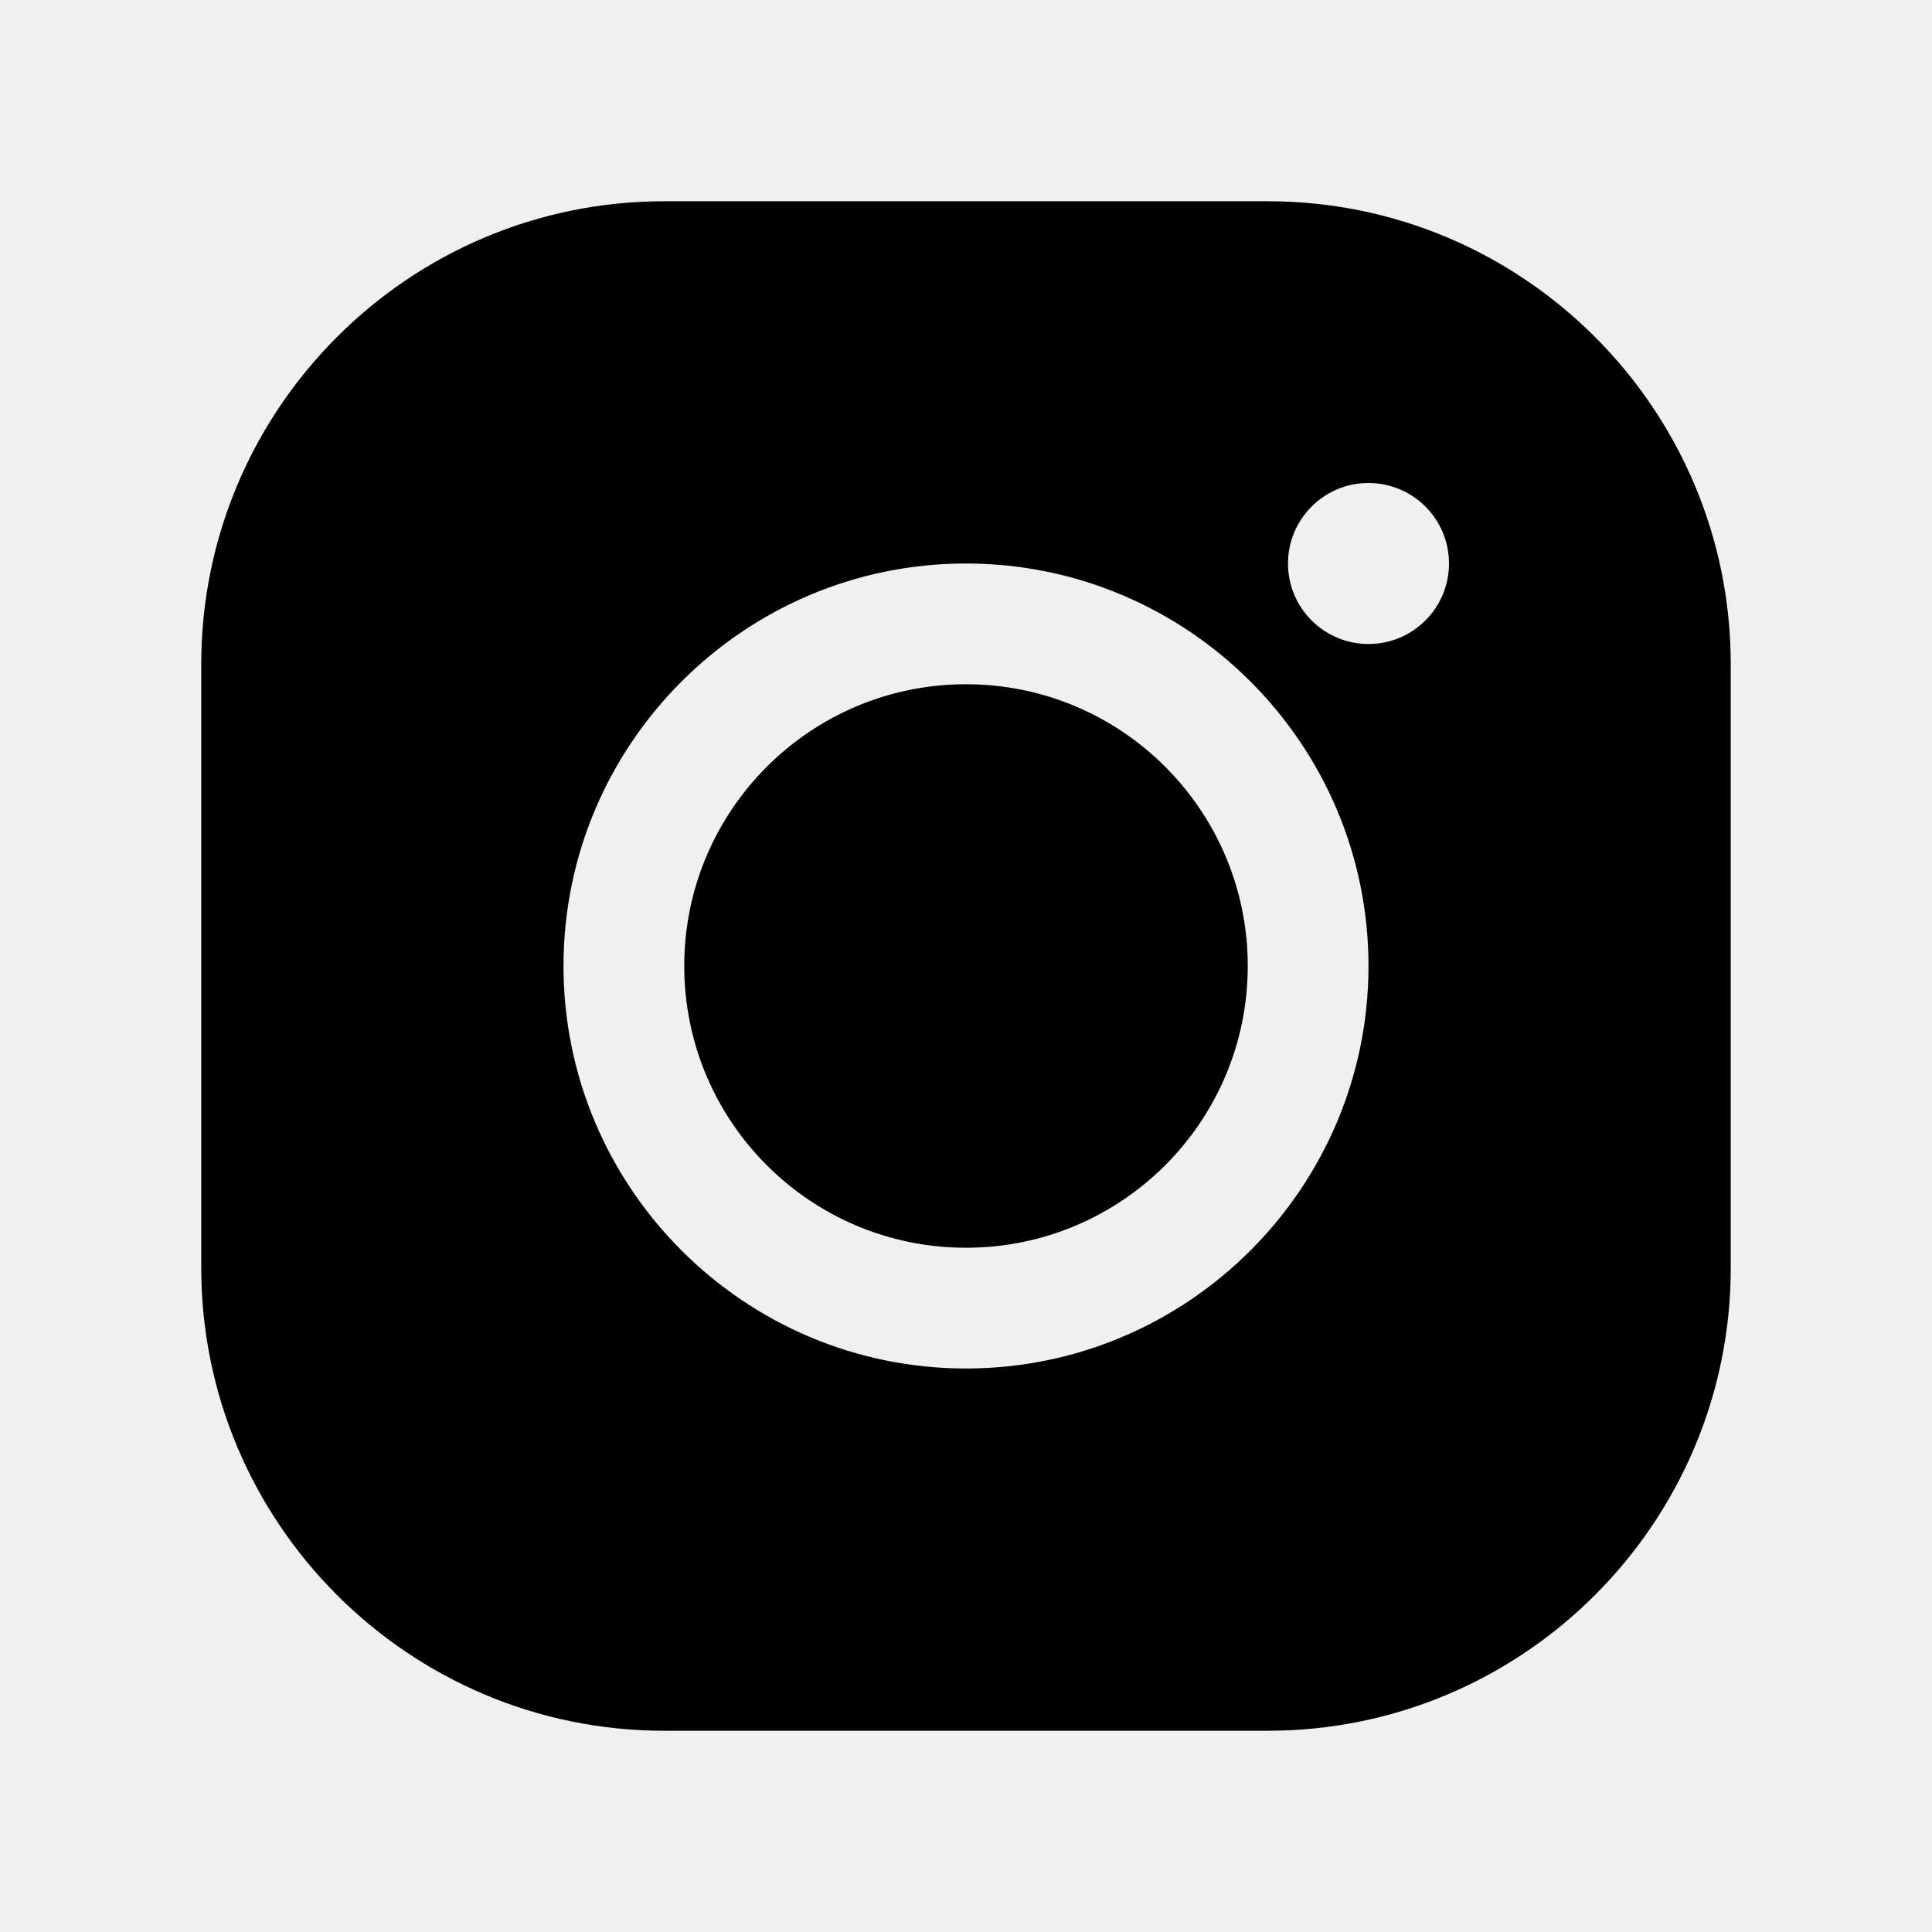
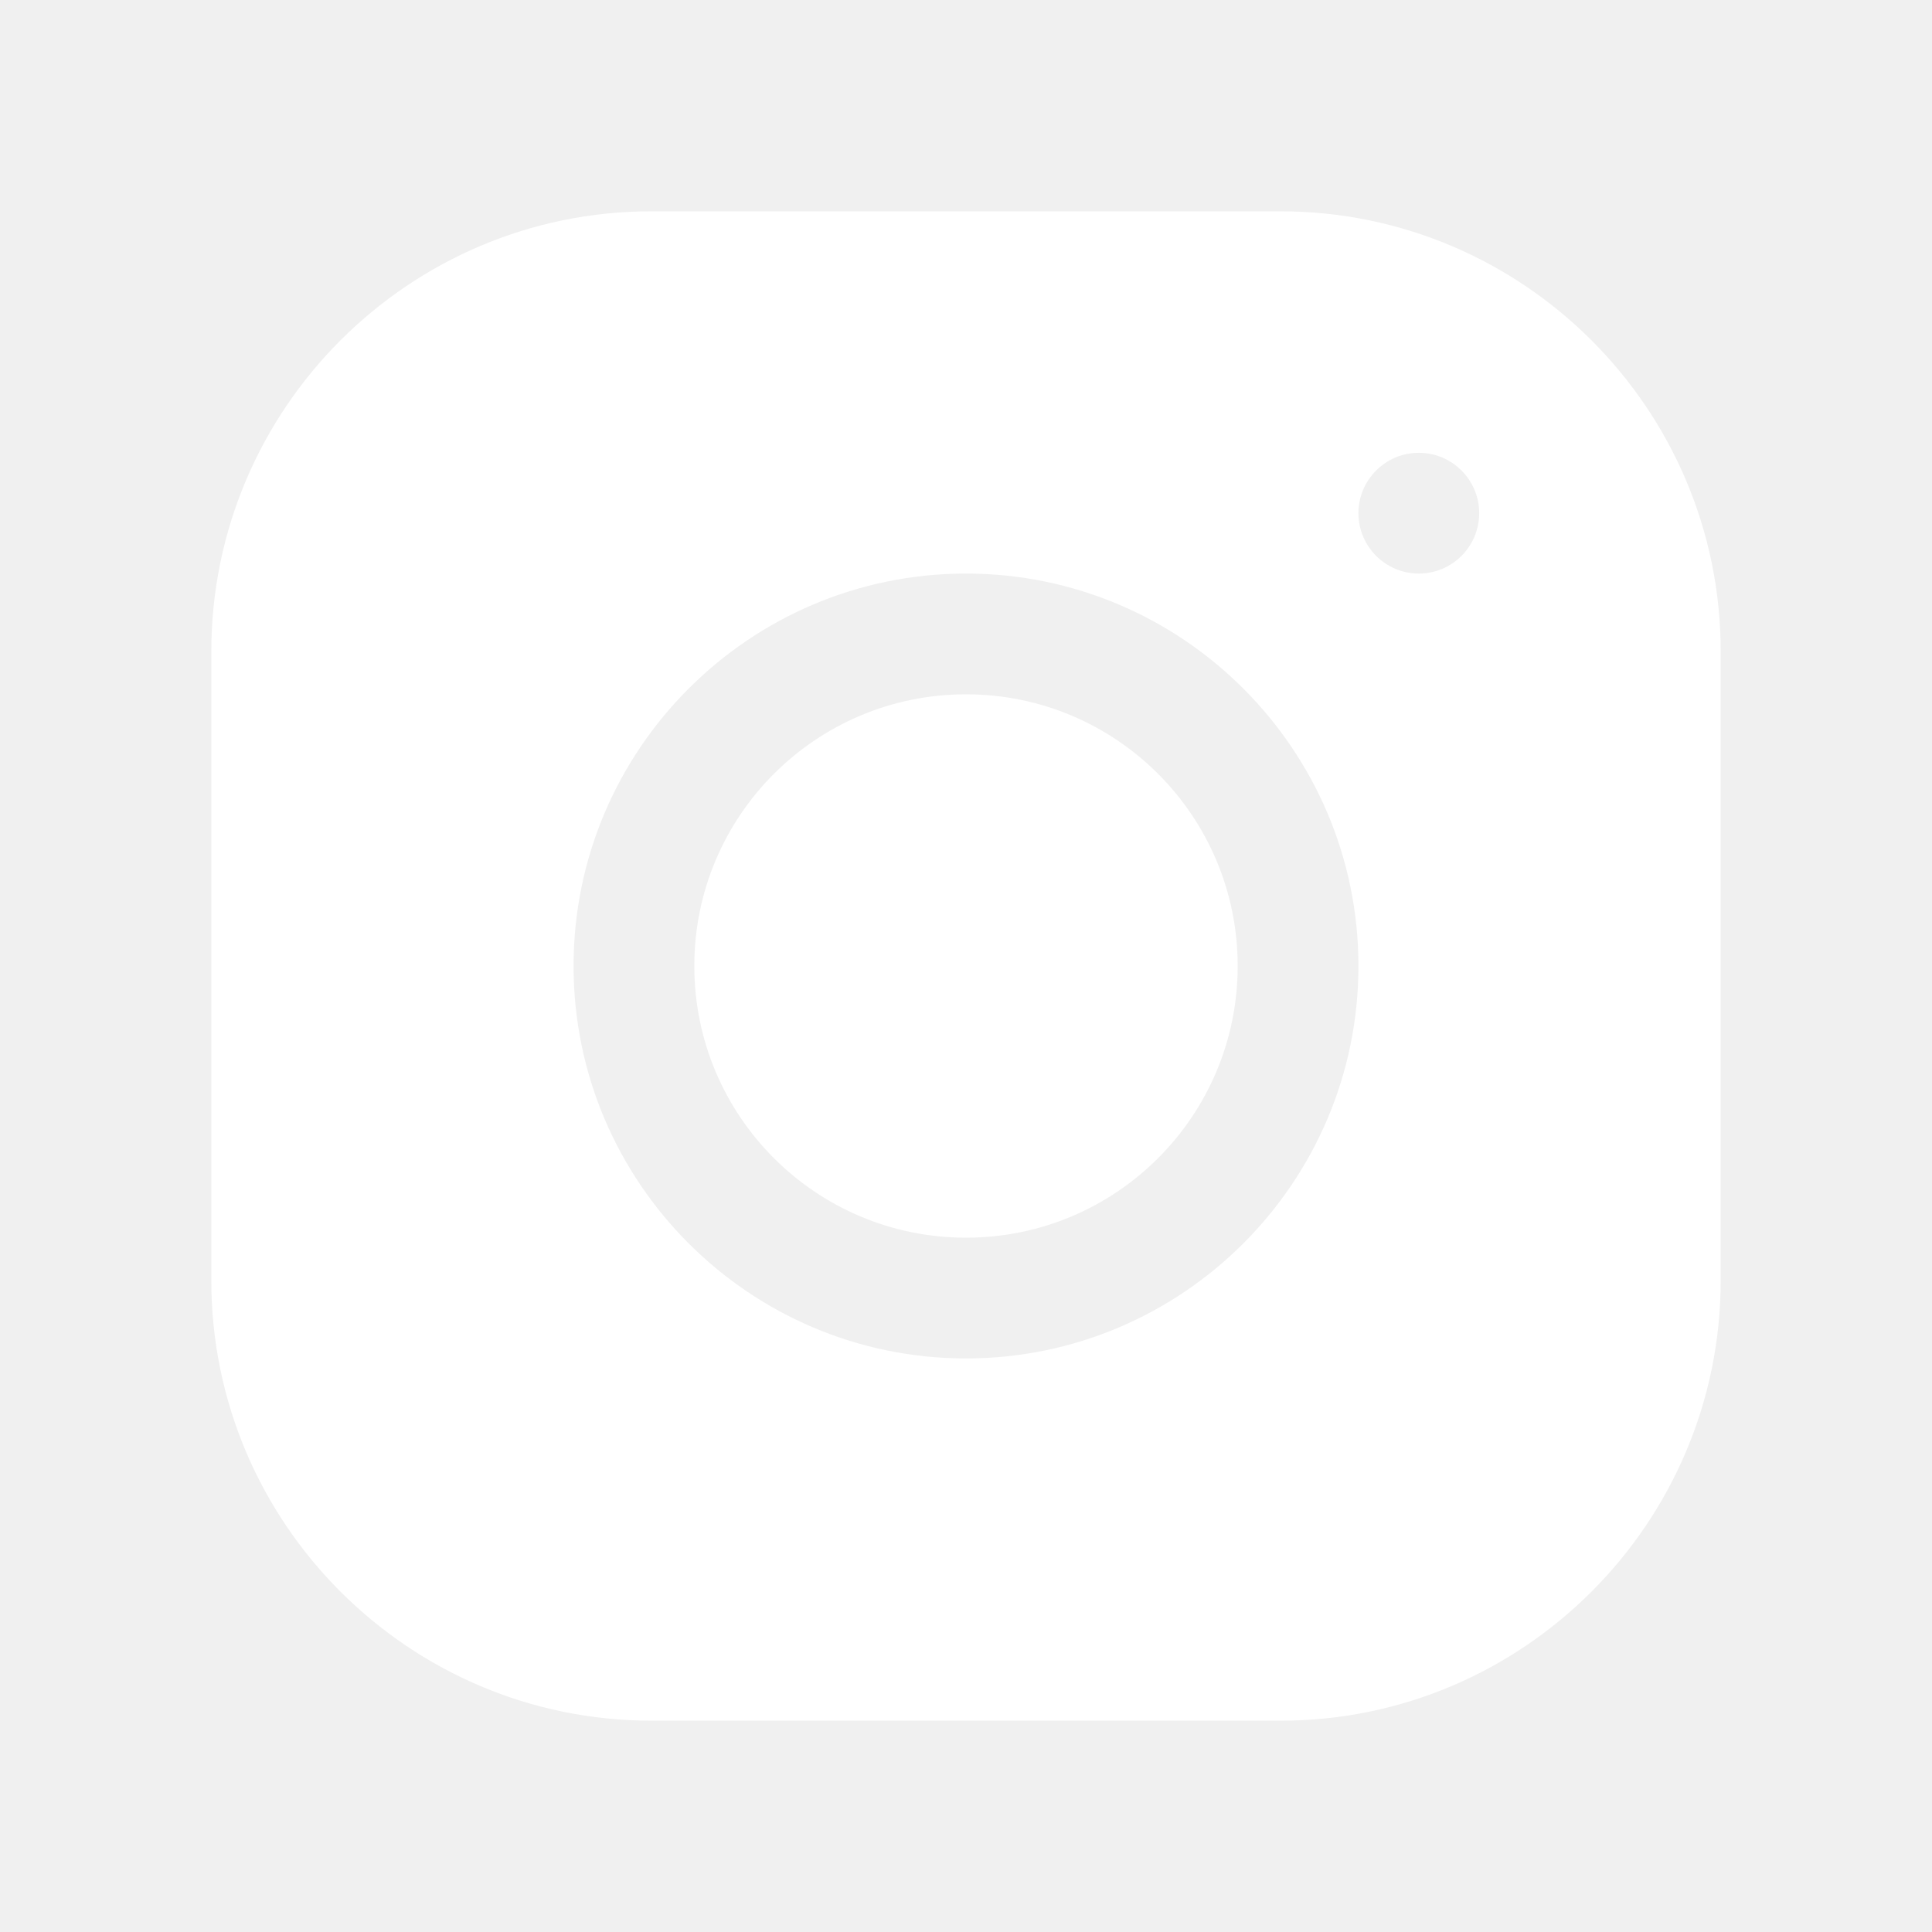
- <svg xmlns="http://www.w3.org/2000/svg" fill="#000000" viewBox="0 0 48 48" width="48px" height="48px">
-   <path d="M 16.5 5 C 10.159 5 5 10.159 5 16.5 L 5 31.5 C 5 37.841 10.159 43 16.5 43 L 31.5 43 C 37.841 43 43 37.841 43 31.5 L 43 16.5 C 43 10.159 37.841 5 31.5 5 L 16.5 5 z M 34 12 C 35.105 12 36 12.895 36 14 C 36 15.104 35.105 16 34 16 C 32.895 16 32 15.104 32 14 C 32 12.895 32.895 12 34 12 z M 24 14 C 29.514 14 34 18.486 34 24 C 34 29.514 29.514 34 24 34 C 18.486 34 14 29.514 14 24 C 14 18.486 18.486 14 24 14 z M 24 17 A 7 7 0 1 0 24 31 A 7 7 0 1 0 24 17 z" />
+ <svg xmlns="http://www.w3.org/2000/svg" viewBox="0,0,256,256" width="64px" height="64px" fill-rule="nonzero">
+   <g fill="#ffffff" fill-rule="nonzero" stroke="none" stroke-width="1" stroke-linecap="butt" stroke-linejoin="miter" stroke-miterlimit="10" stroke-dasharray="" stroke-dashoffset="0" font-family="none" font-weight="none" font-size="none" text-anchor="none" style="mix-blend-mode: normal">
+     <g transform="scale(4,4)">
+       <path d="M21.58,7c-8.039,0 -14.58,6.545 -14.58,14.586v20.832c0,8.04 6.545,14.582 14.586,14.582h20.832c8.04,0 14.582,-6.545 14.582,-14.586v-20.834c0,-8.039 -6.545,-14.58 -14.586,-14.58zM47,15c1.104,0 2,0.896 2,2c0,1.104 -0.896,2 -2,2c-1.104,0 -2,-0.896 -2,-2c0,-1.104 0.896,-2 2,-2zM32,19c7.17,0 13,5.83 13,13c0,7.17 -5.831,13 -13,13c-7.17,0 -13,-5.831 -13,-13c0,-7.169 5.83,-13 13,-13zM32,23c-4.971,0 -9,4.029 -9,9c0,4.971 4.029,9 9,9c4.971,0 9,-4.029 9,-9c0,-4.971 -4.029,-9 -9,-9z" />
+     </g>
+   </g>
</svg>
